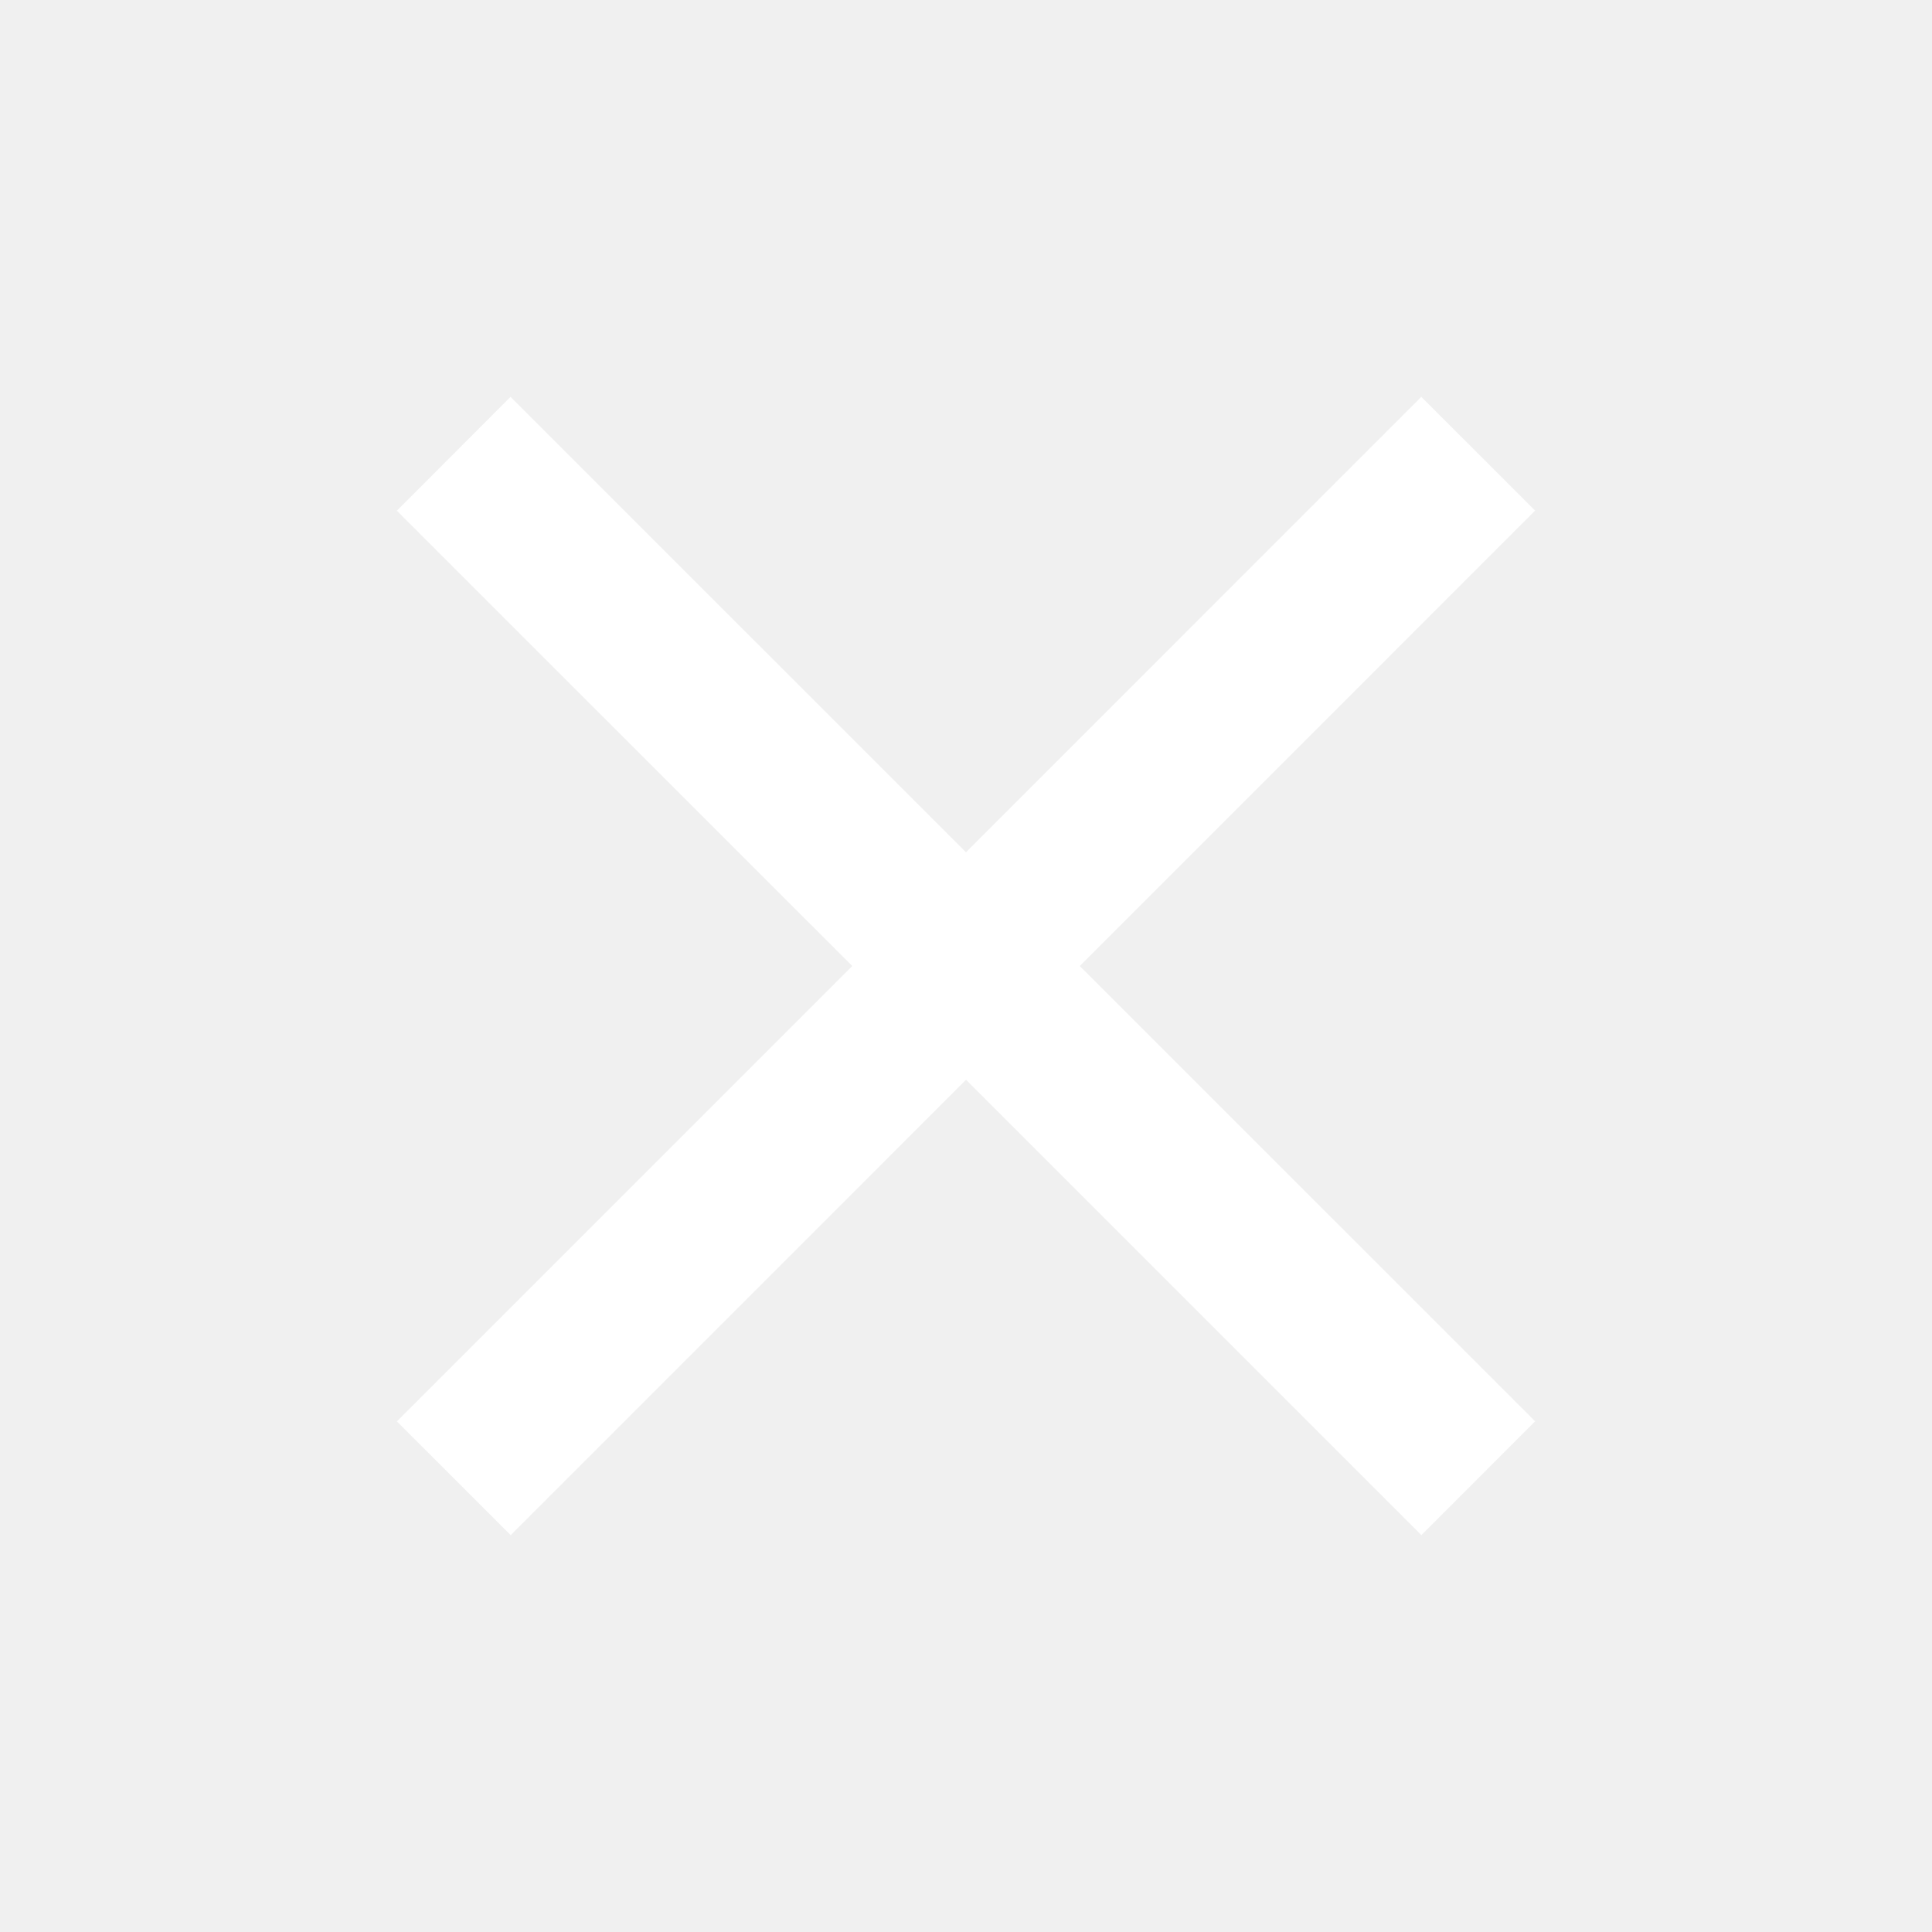
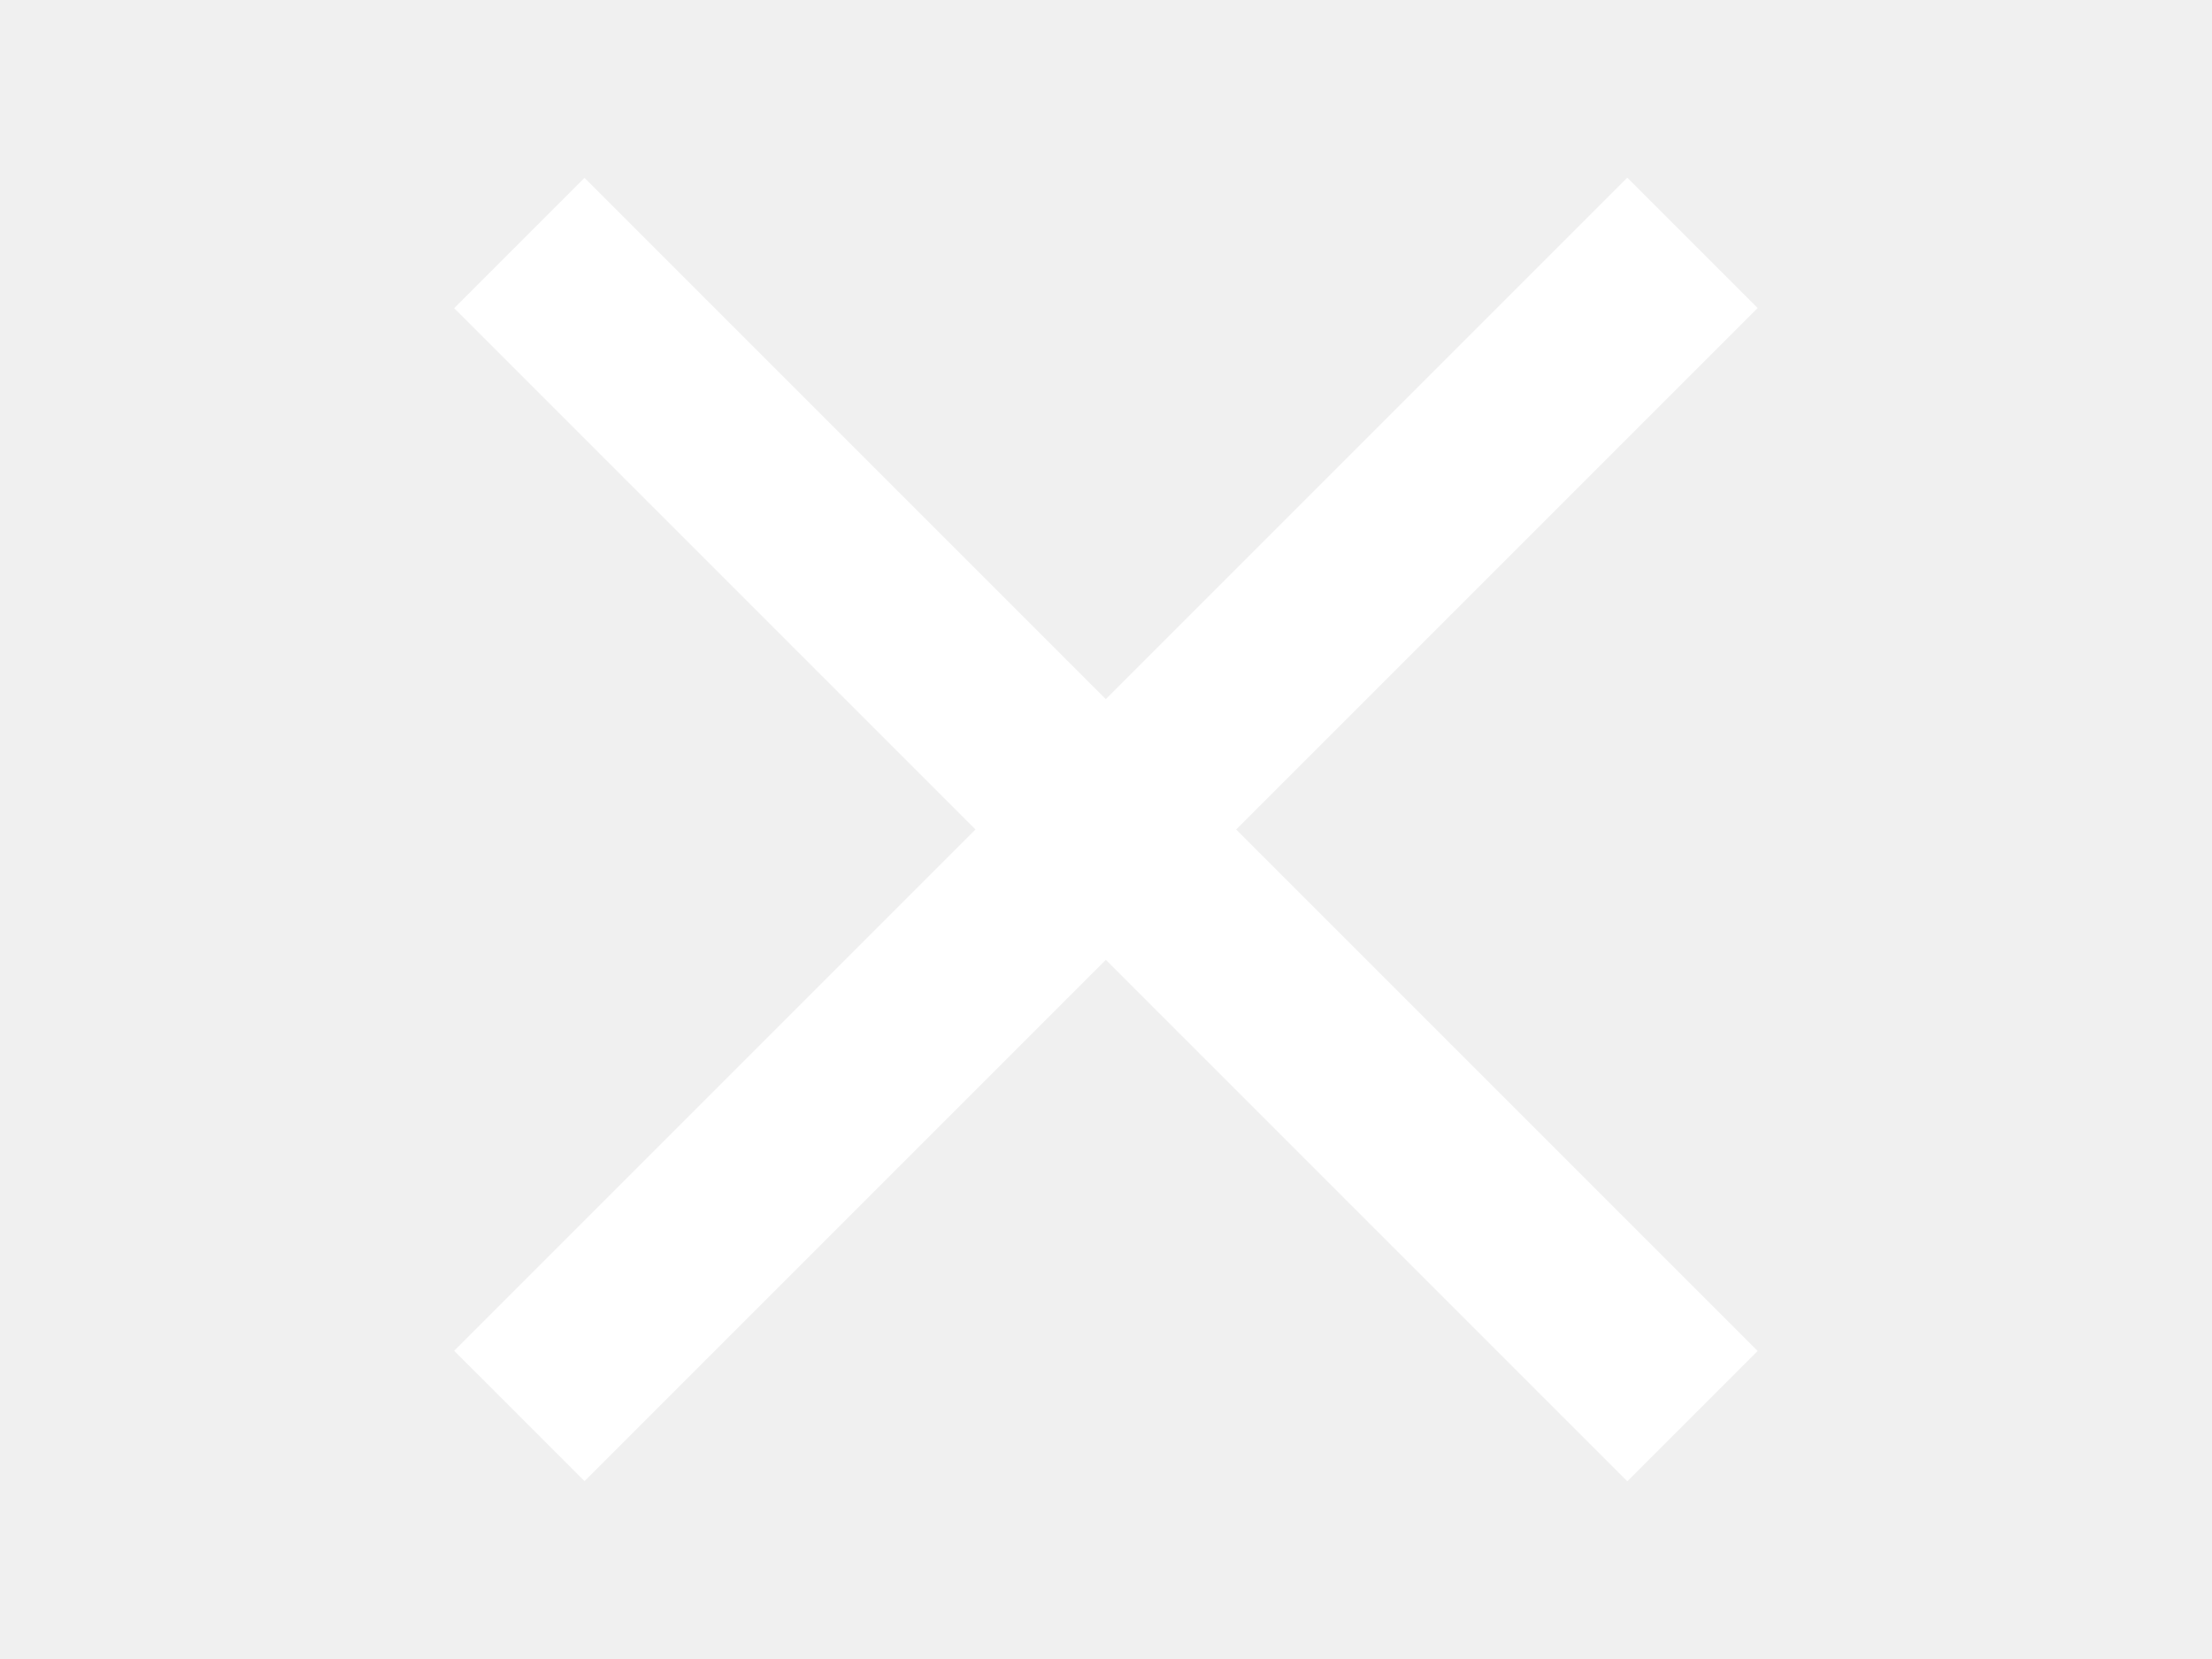
- <svg xmlns="http://www.w3.org/2000/svg" viewBox="0 0 24 24">
-   <path fill="#FFF" d="M4.93 17.657L17.656 4.93l1.414 1.413L6.344 19.07z" />
-   <path fill="#FFF" d="M17.657 19.07L4.93 6.344 6.342 4.93 19.07 17.656z" />
+ <svg xmlns="http://www.w3.org/2000/svg" viewBox="0 0 24 18">
+   <path fill="#fff" d="M4.928 14.656L17.656 1.928l1.414 1.414L6.342 16.07z" />
+   <path fill="#fff" d="M17.656 16.072L4.928 3.344 6.342 1.93 19.07 14.658z" />
</svg>
